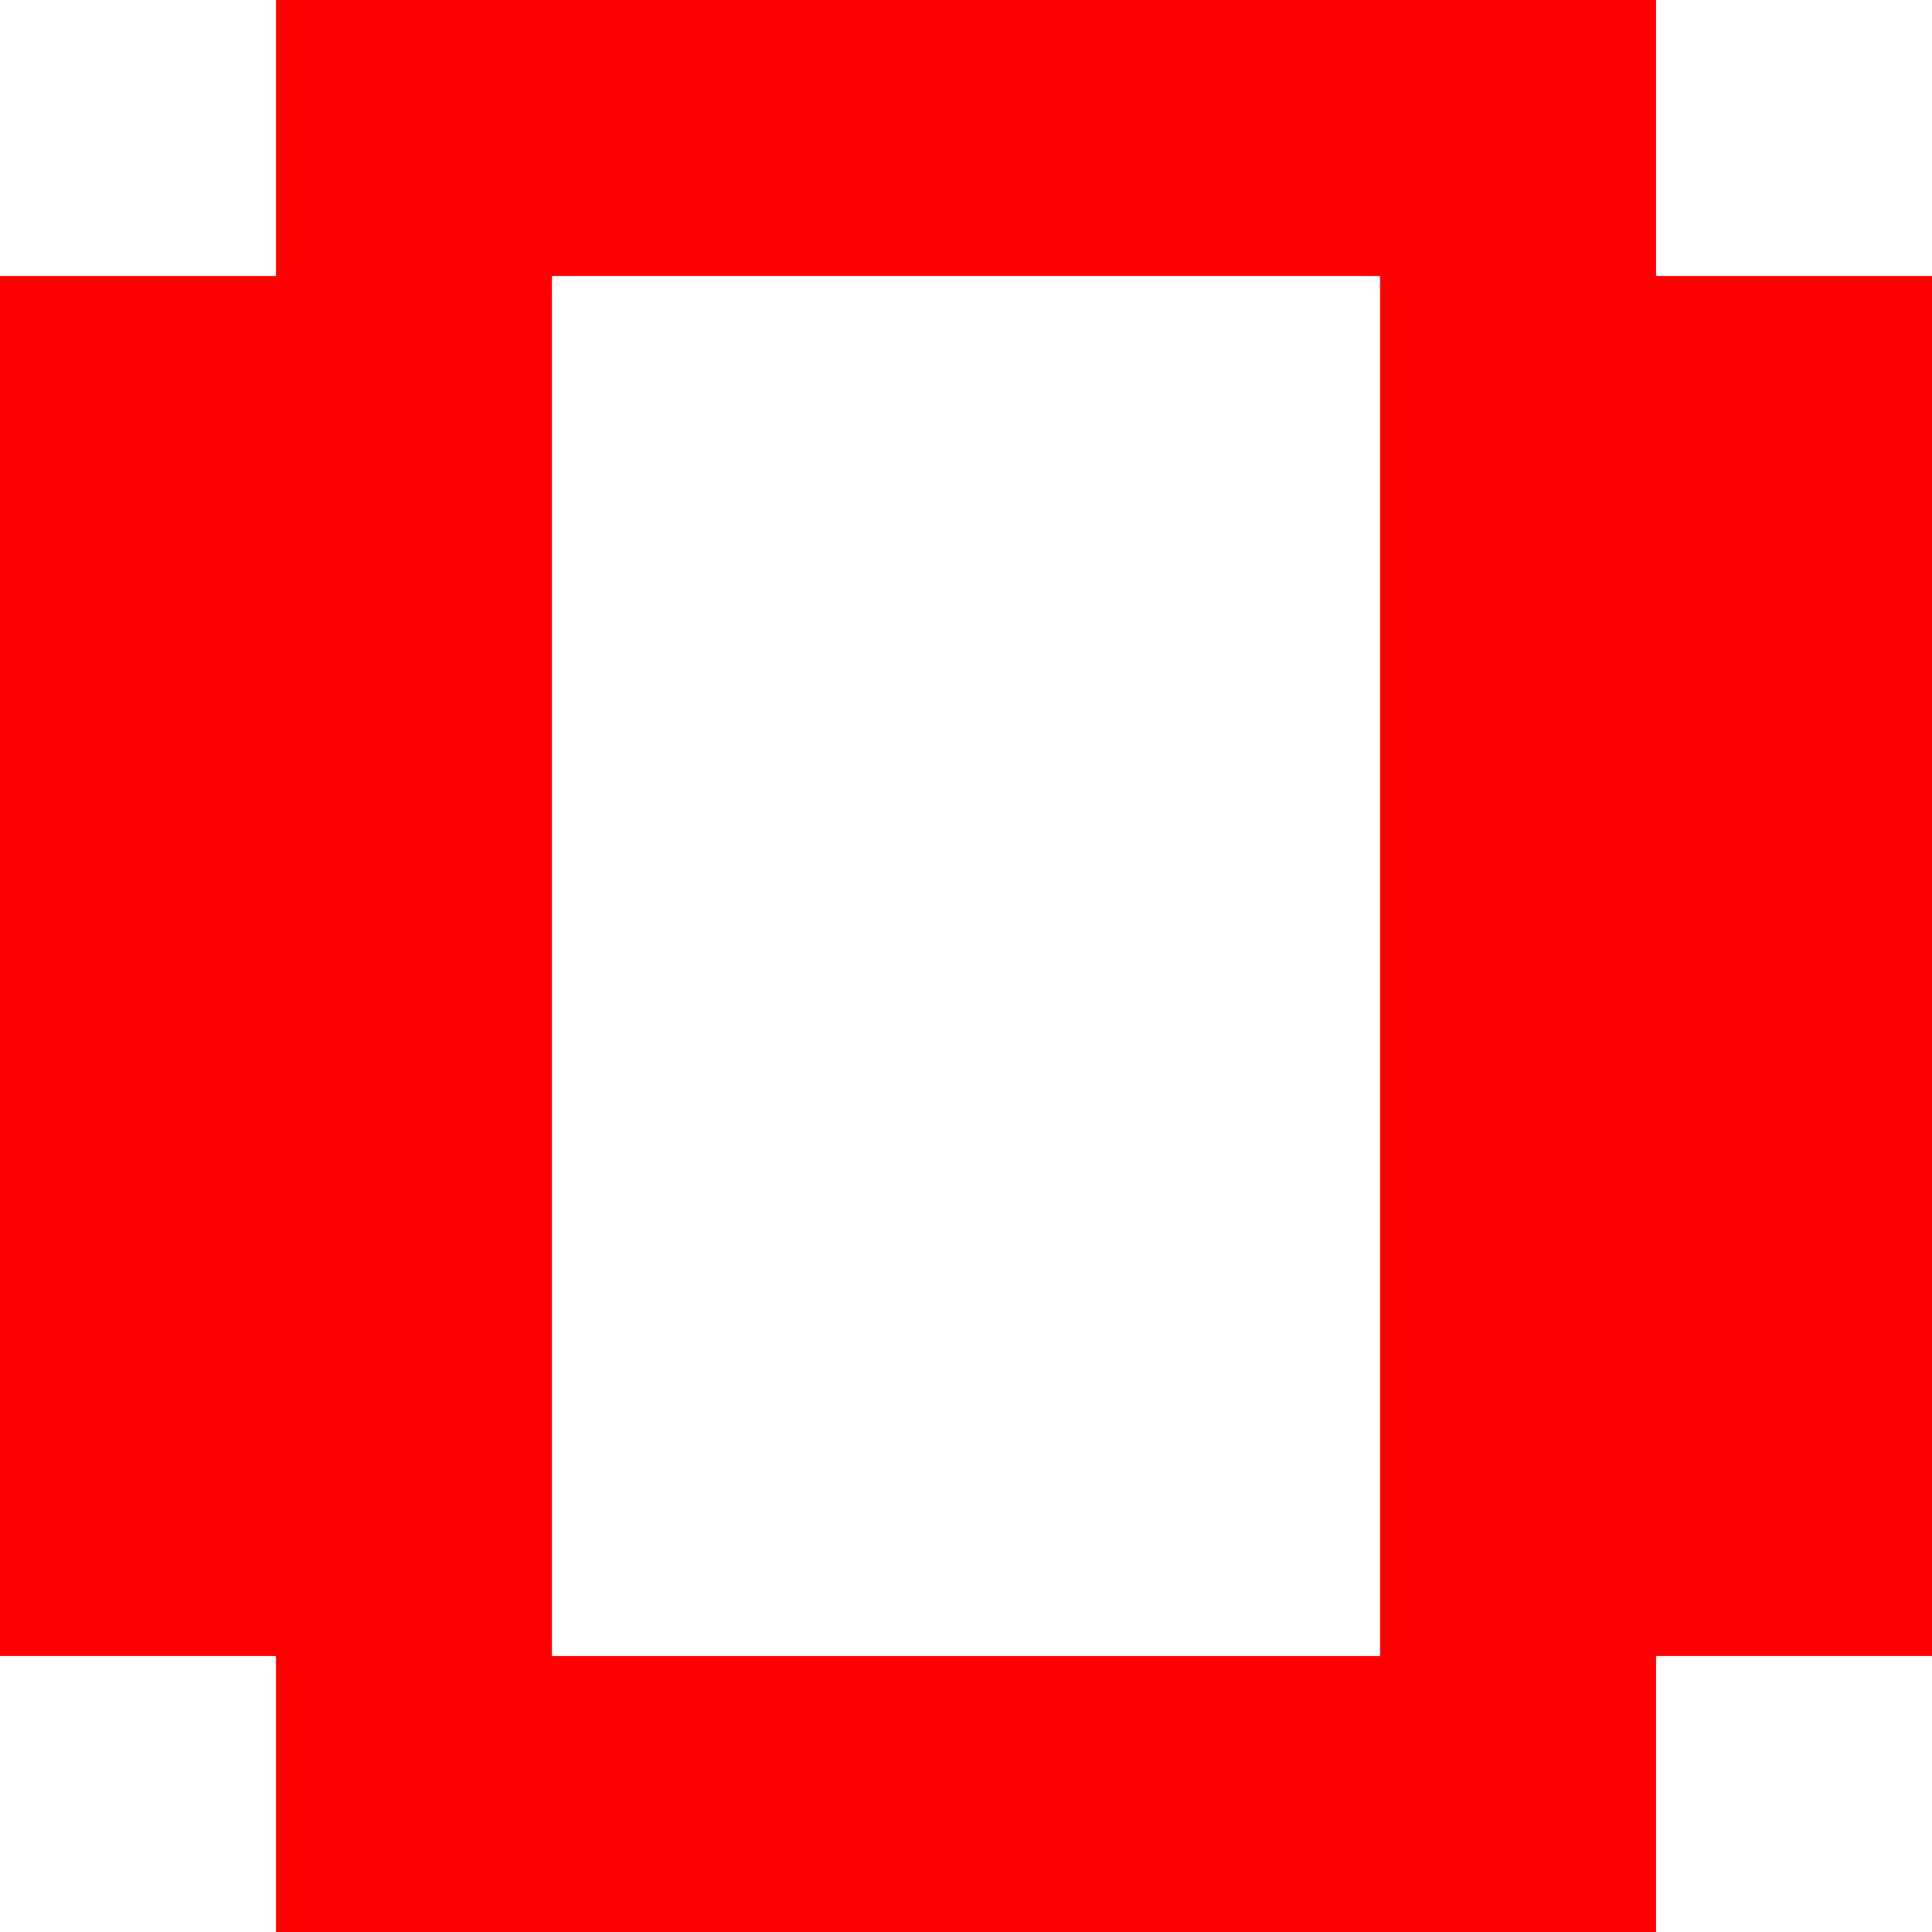
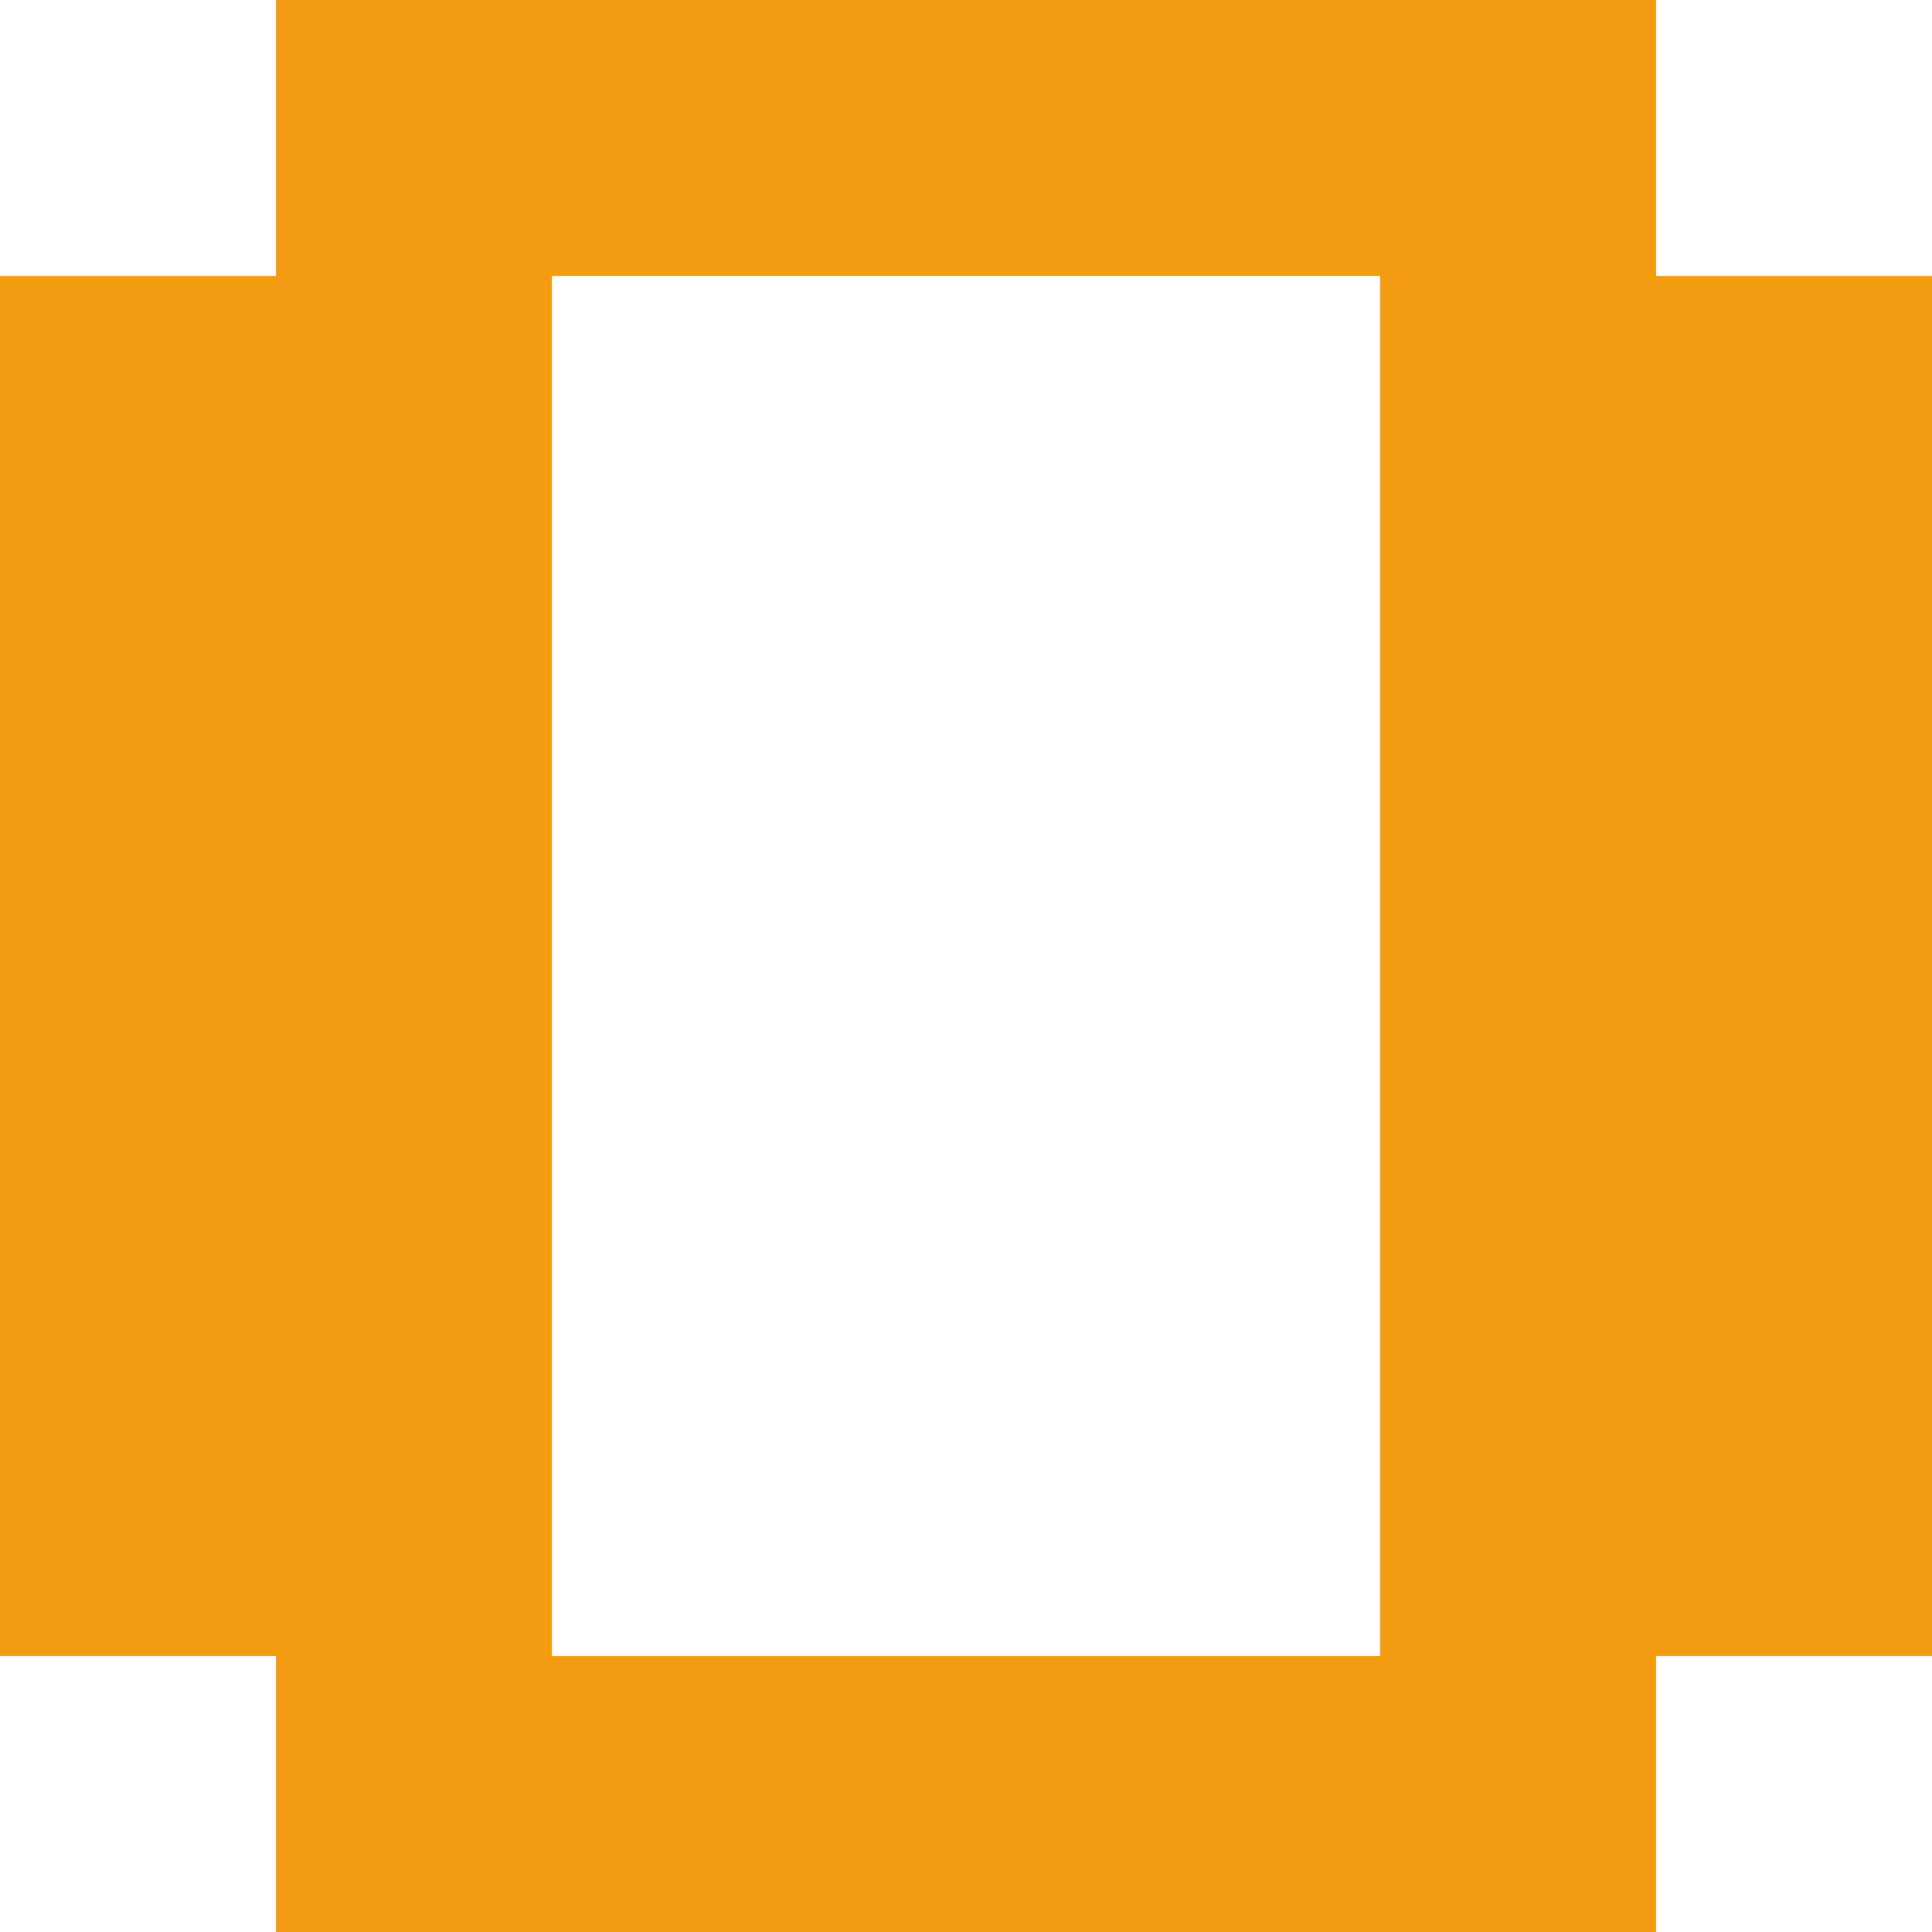
<svg xmlns="http://www.w3.org/2000/svg" width="20" height="20" viewBox="0 0 20 20" fill="none">
-   <path d="M2.857 20V17.143H0V2.857H2.857V0H17.143V2.857H20V17.143H17.143V20H2.857ZM5.714 17.143H14.286V2.857H5.714V17.143Z" fill="#FF0000" />
+   <path d="M2.857 20V17.143H0V2.857H2.857V0H17.143V2.857H20V17.143H17.143V20H2.857ZM5.714 17.143H14.286V2.857H5.714V17.143Z" fill="#f39c12" />
</svg>
